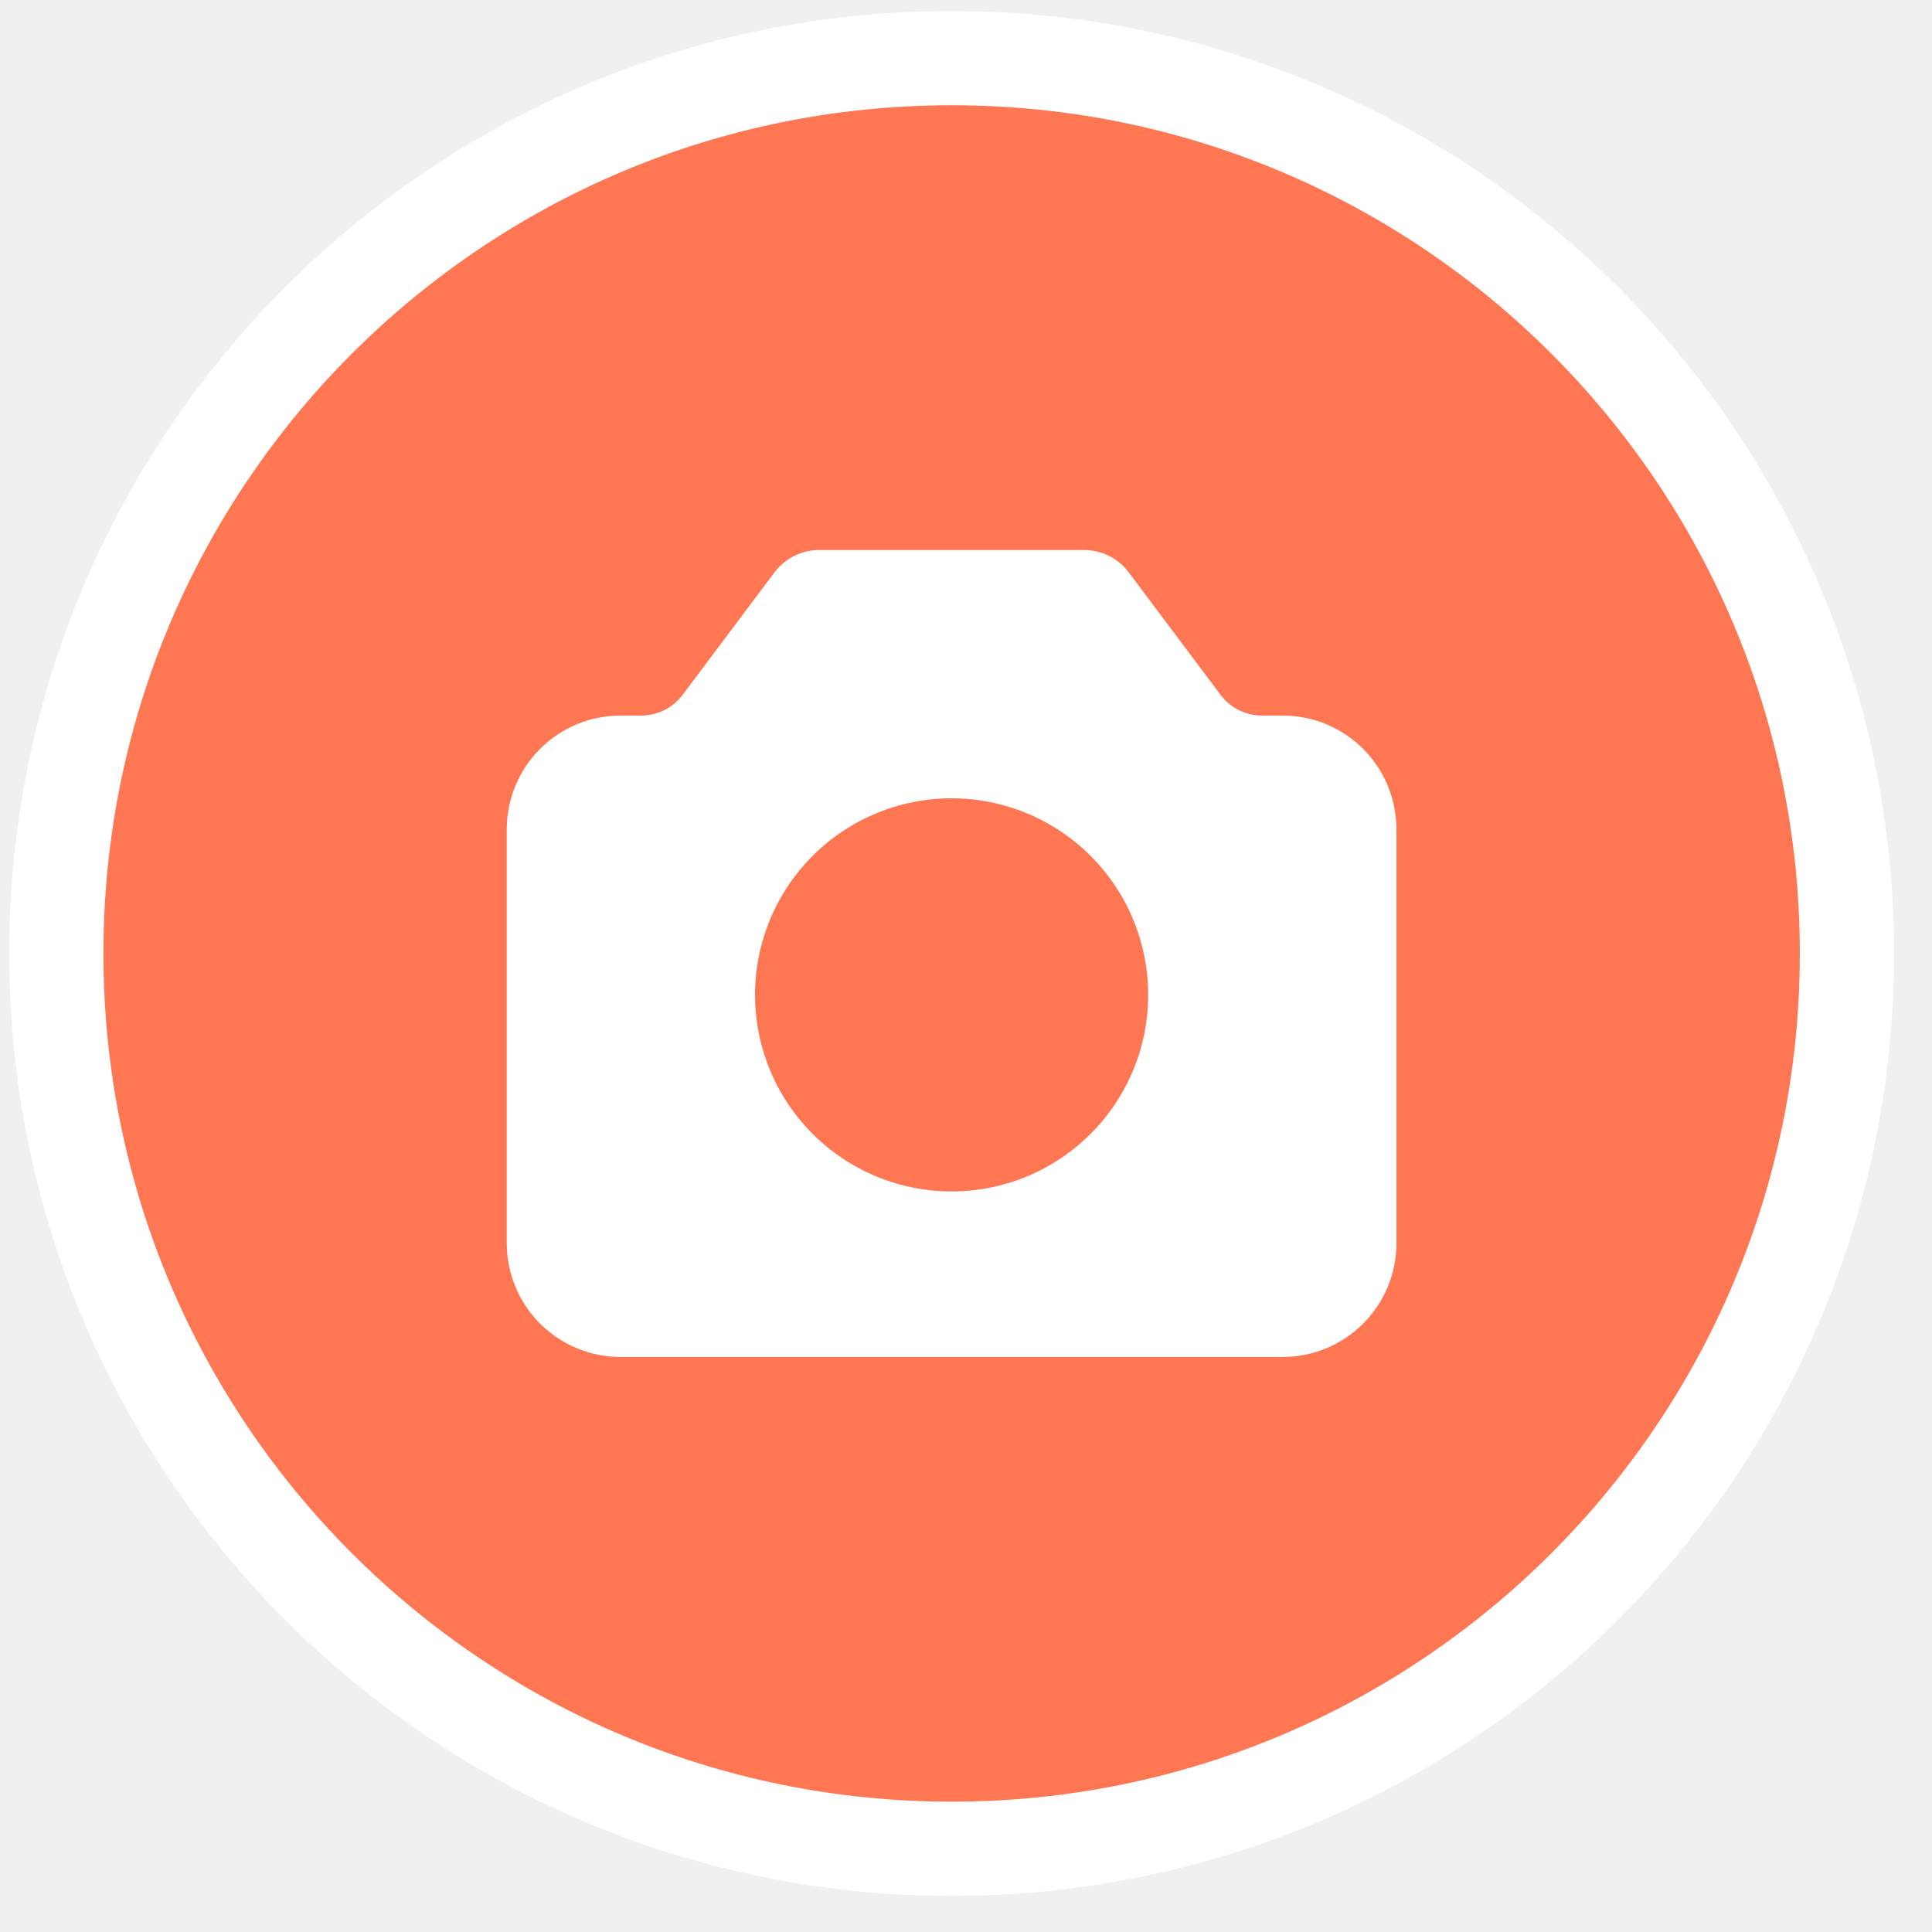
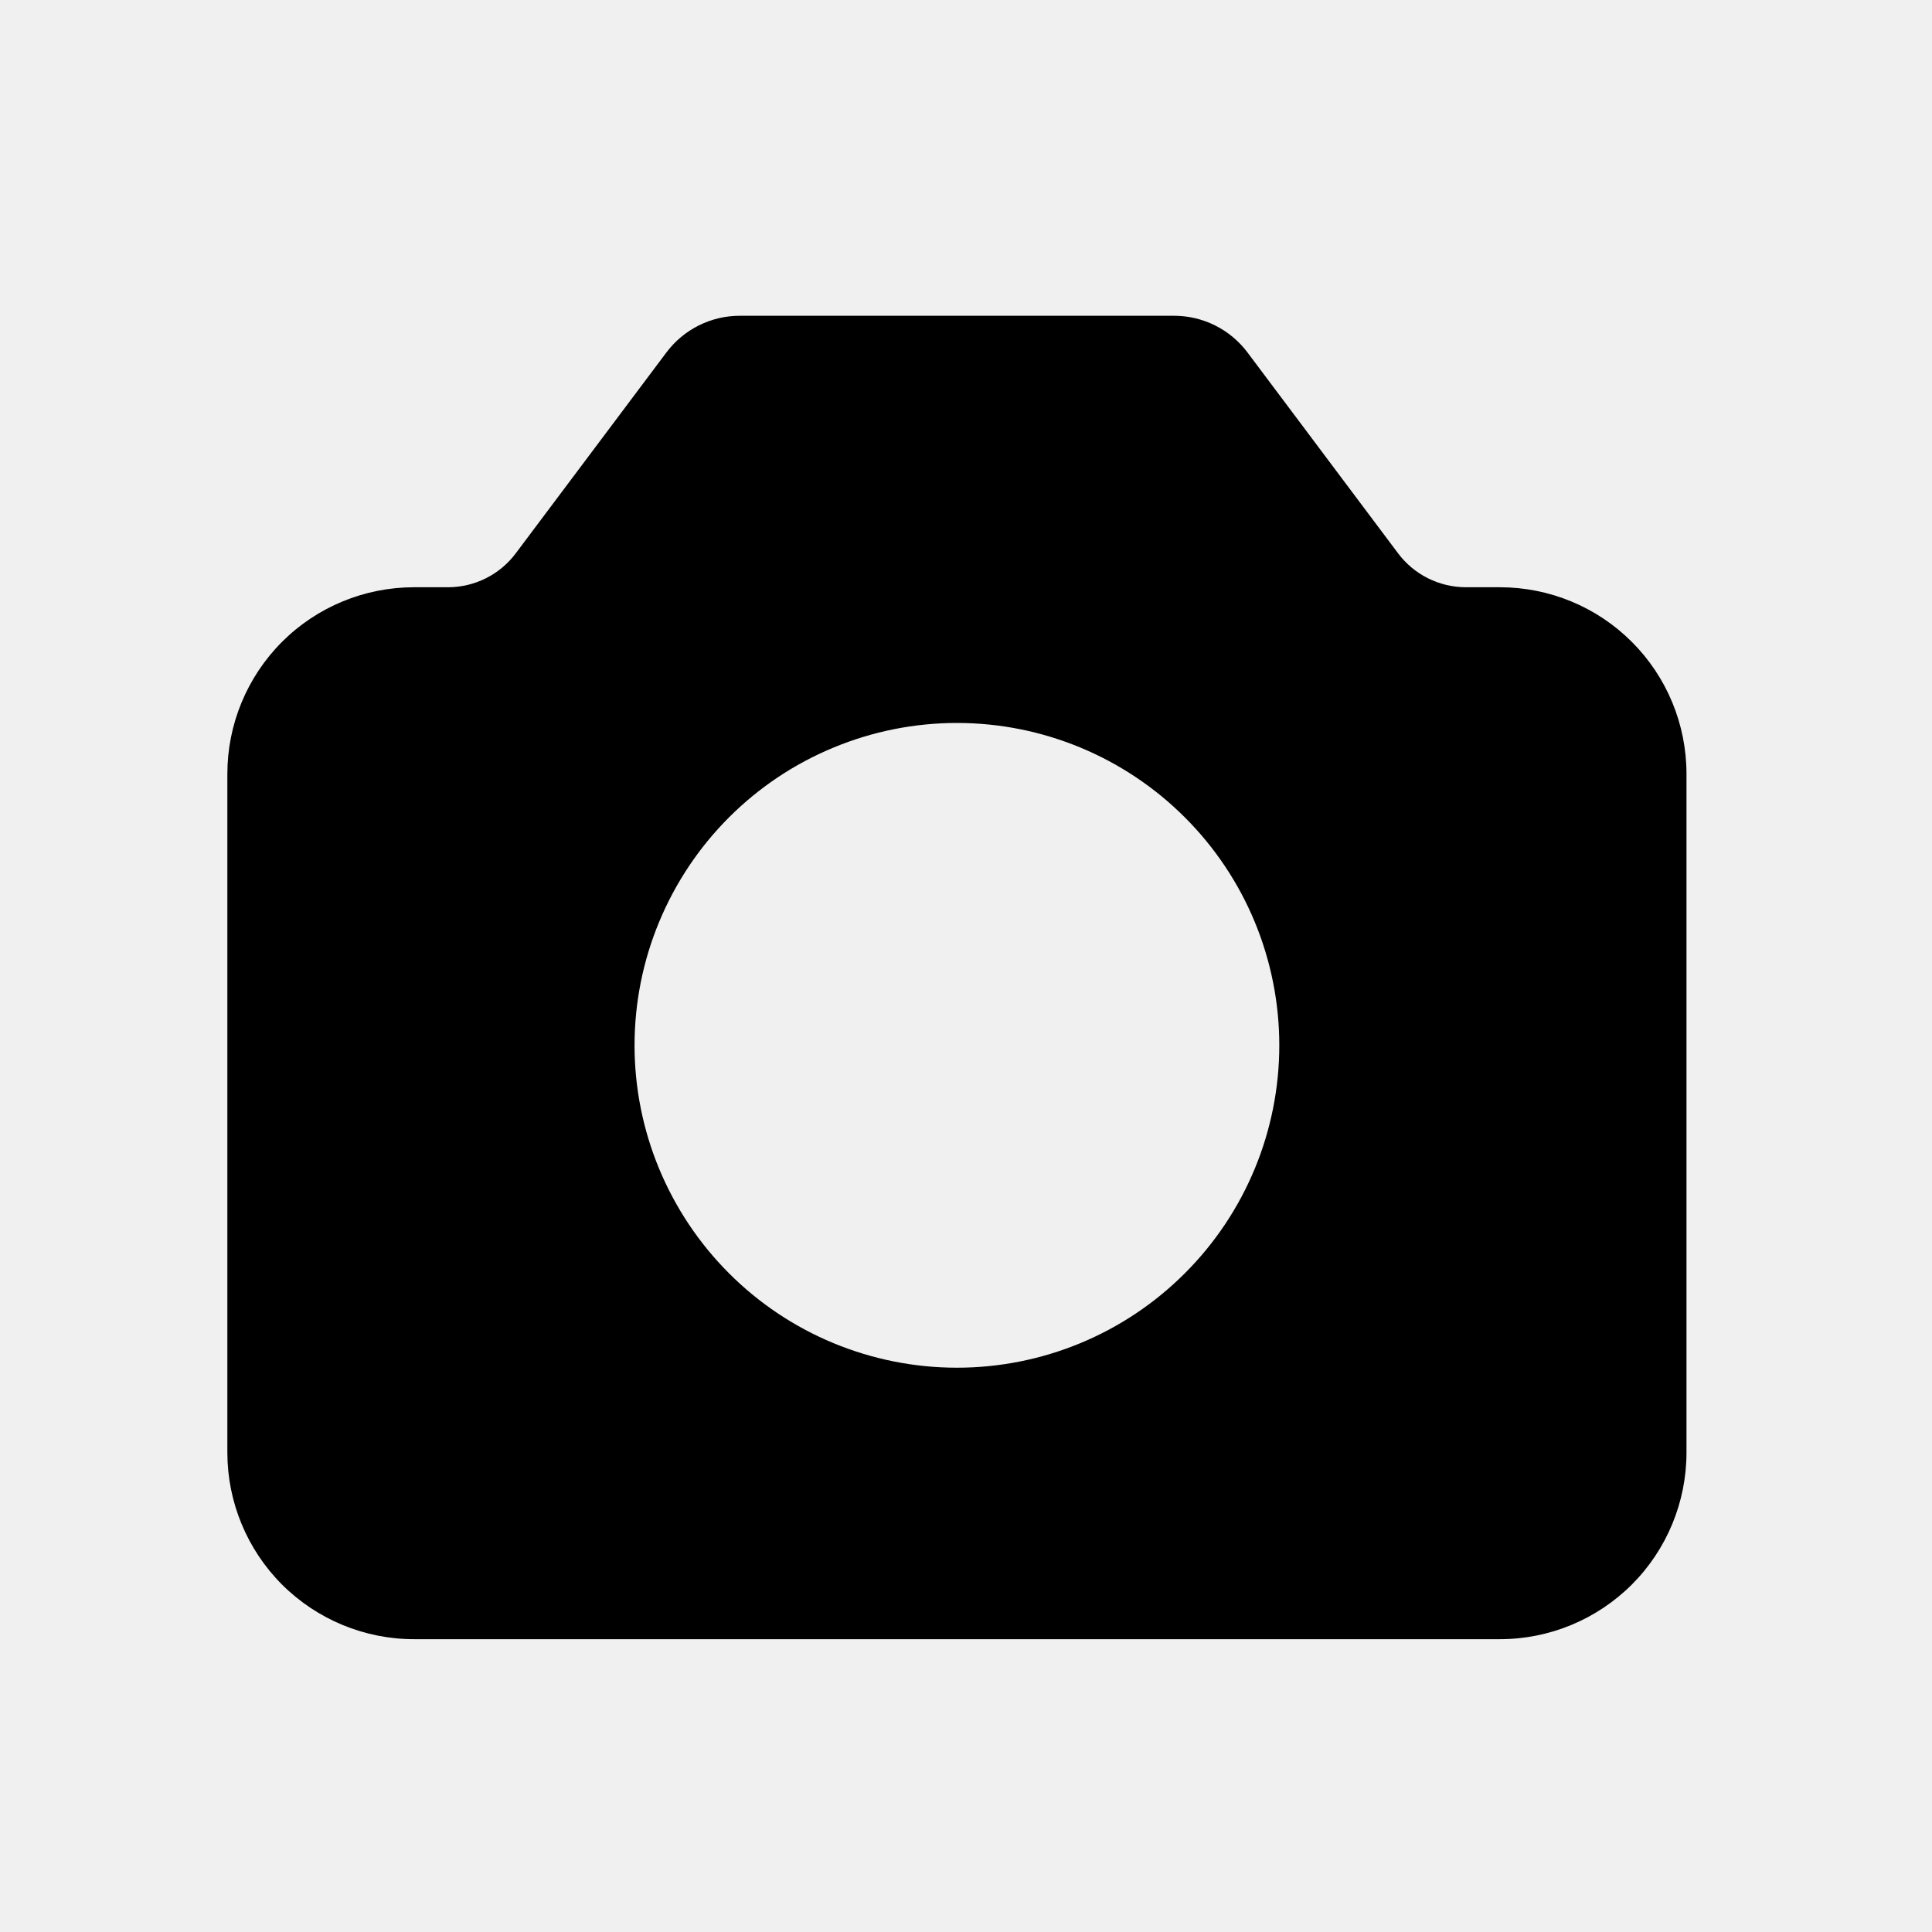
- <svg xmlns="http://www.w3.org/2000/svg" width="41" height="41" viewBox="0 0 41 41" fill="none">
-   <circle cx="20.195" cy="20.234" r="19" fill="#FF7752" stroke="white" stroke-width="2" />
-   <path fill-rule="evenodd" clip-rule="evenodd" d="M16.436 12.146L14.486 14.746C14.384 14.882 14.251 14.993 14.099 15.069C13.947 15.145 13.778 15.185 13.608 15.185H13.169C12.528 15.185 11.914 15.439 11.461 15.892C11.008 16.345 10.754 16.959 10.754 17.6V26.382C10.754 27.022 11.008 27.637 11.461 28.09C11.914 28.542 12.528 28.797 13.169 28.797H27.22C27.861 28.797 28.475 28.542 28.928 28.09C29.381 27.637 29.635 27.022 29.635 26.382V17.6C29.635 16.959 29.381 16.345 28.928 15.892C28.475 15.439 27.861 15.185 27.22 15.185H26.781C26.611 15.185 26.443 15.145 26.29 15.069C26.138 14.993 26.005 14.882 25.903 14.746L23.953 12.146C23.843 11.999 23.7 11.879 23.535 11.797C23.37 11.715 23.189 11.672 23.005 11.672H17.384C17.011 11.672 16.66 11.848 16.436 12.146ZM20.195 16.941C19.647 16.941 19.104 17.049 18.598 17.259C18.092 17.468 17.632 17.776 17.245 18.163C16.858 18.55 16.55 19.01 16.341 19.516C16.131 20.022 16.023 20.565 16.023 21.113C16.023 21.66 16.131 22.203 16.341 22.709C16.55 23.215 16.858 23.675 17.245 24.062C17.632 24.45 18.092 24.757 18.598 24.966C19.104 25.176 19.647 25.284 20.195 25.284C21.301 25.284 22.362 24.845 23.144 24.062C23.927 23.28 24.366 22.219 24.366 21.113C24.366 20.006 23.927 18.945 23.144 18.163C22.362 17.381 21.301 16.941 20.195 16.941Z" fill="white" />
+ <svg xmlns="http://www.w3.org/2000/svg" width="25" height="25" viewBox="0 0 25 25" fill="currentColor">
+   <path fill-rule="evenodd" clip-rule="evenodd" d="M8.624 4.56L6.674 7.16C6.572 7.296 6.44 7.407 6.287 7.483C6.135 7.559 5.967 7.599 5.796 7.599H5.357C4.717 7.599 4.102 7.853 3.649 8.306C3.197 8.759 2.942 9.373 2.942 10.014V18.796C2.942 19.436 3.197 20.051 3.649 20.504C4.102 20.956 4.717 21.211 5.357 21.211H19.409C20.049 21.211 20.663 20.956 21.116 20.504C21.569 20.051 21.823 19.436 21.823 18.796V10.014C21.823 9.373 21.569 8.759 21.116 8.306C20.663 7.853 20.049 7.599 19.409 7.599H18.969C18.799 7.599 18.631 7.559 18.478 7.483C18.326 7.407 18.193 7.296 18.091 7.16L16.142 4.56C16.031 4.413 15.888 4.293 15.723 4.211C15.559 4.129 15.377 4.086 15.193 4.086H9.573C9.199 4.086 8.848 4.262 8.624 4.56ZM12.383 9.355C11.835 9.355 11.293 9.463 10.787 9.673C10.28 9.882 9.82 10.19 9.433 10.577C9.046 10.964 8.739 11.424 8.529 11.93C8.319 12.436 8.211 12.979 8.211 13.527C8.211 14.074 8.319 14.617 8.529 15.123C8.739 15.629 9.046 16.089 9.433 16.476C9.82 16.864 10.28 17.171 10.787 17.381C11.293 17.59 11.835 17.698 12.383 17.698C13.489 17.698 14.55 17.259 15.332 16.476C16.115 15.694 16.554 14.633 16.554 13.527C16.554 12.42 16.115 11.359 15.332 10.577C14.55 9.795 13.489 9.355 12.383 9.355Z" fill="currentColor" />
</svg>
